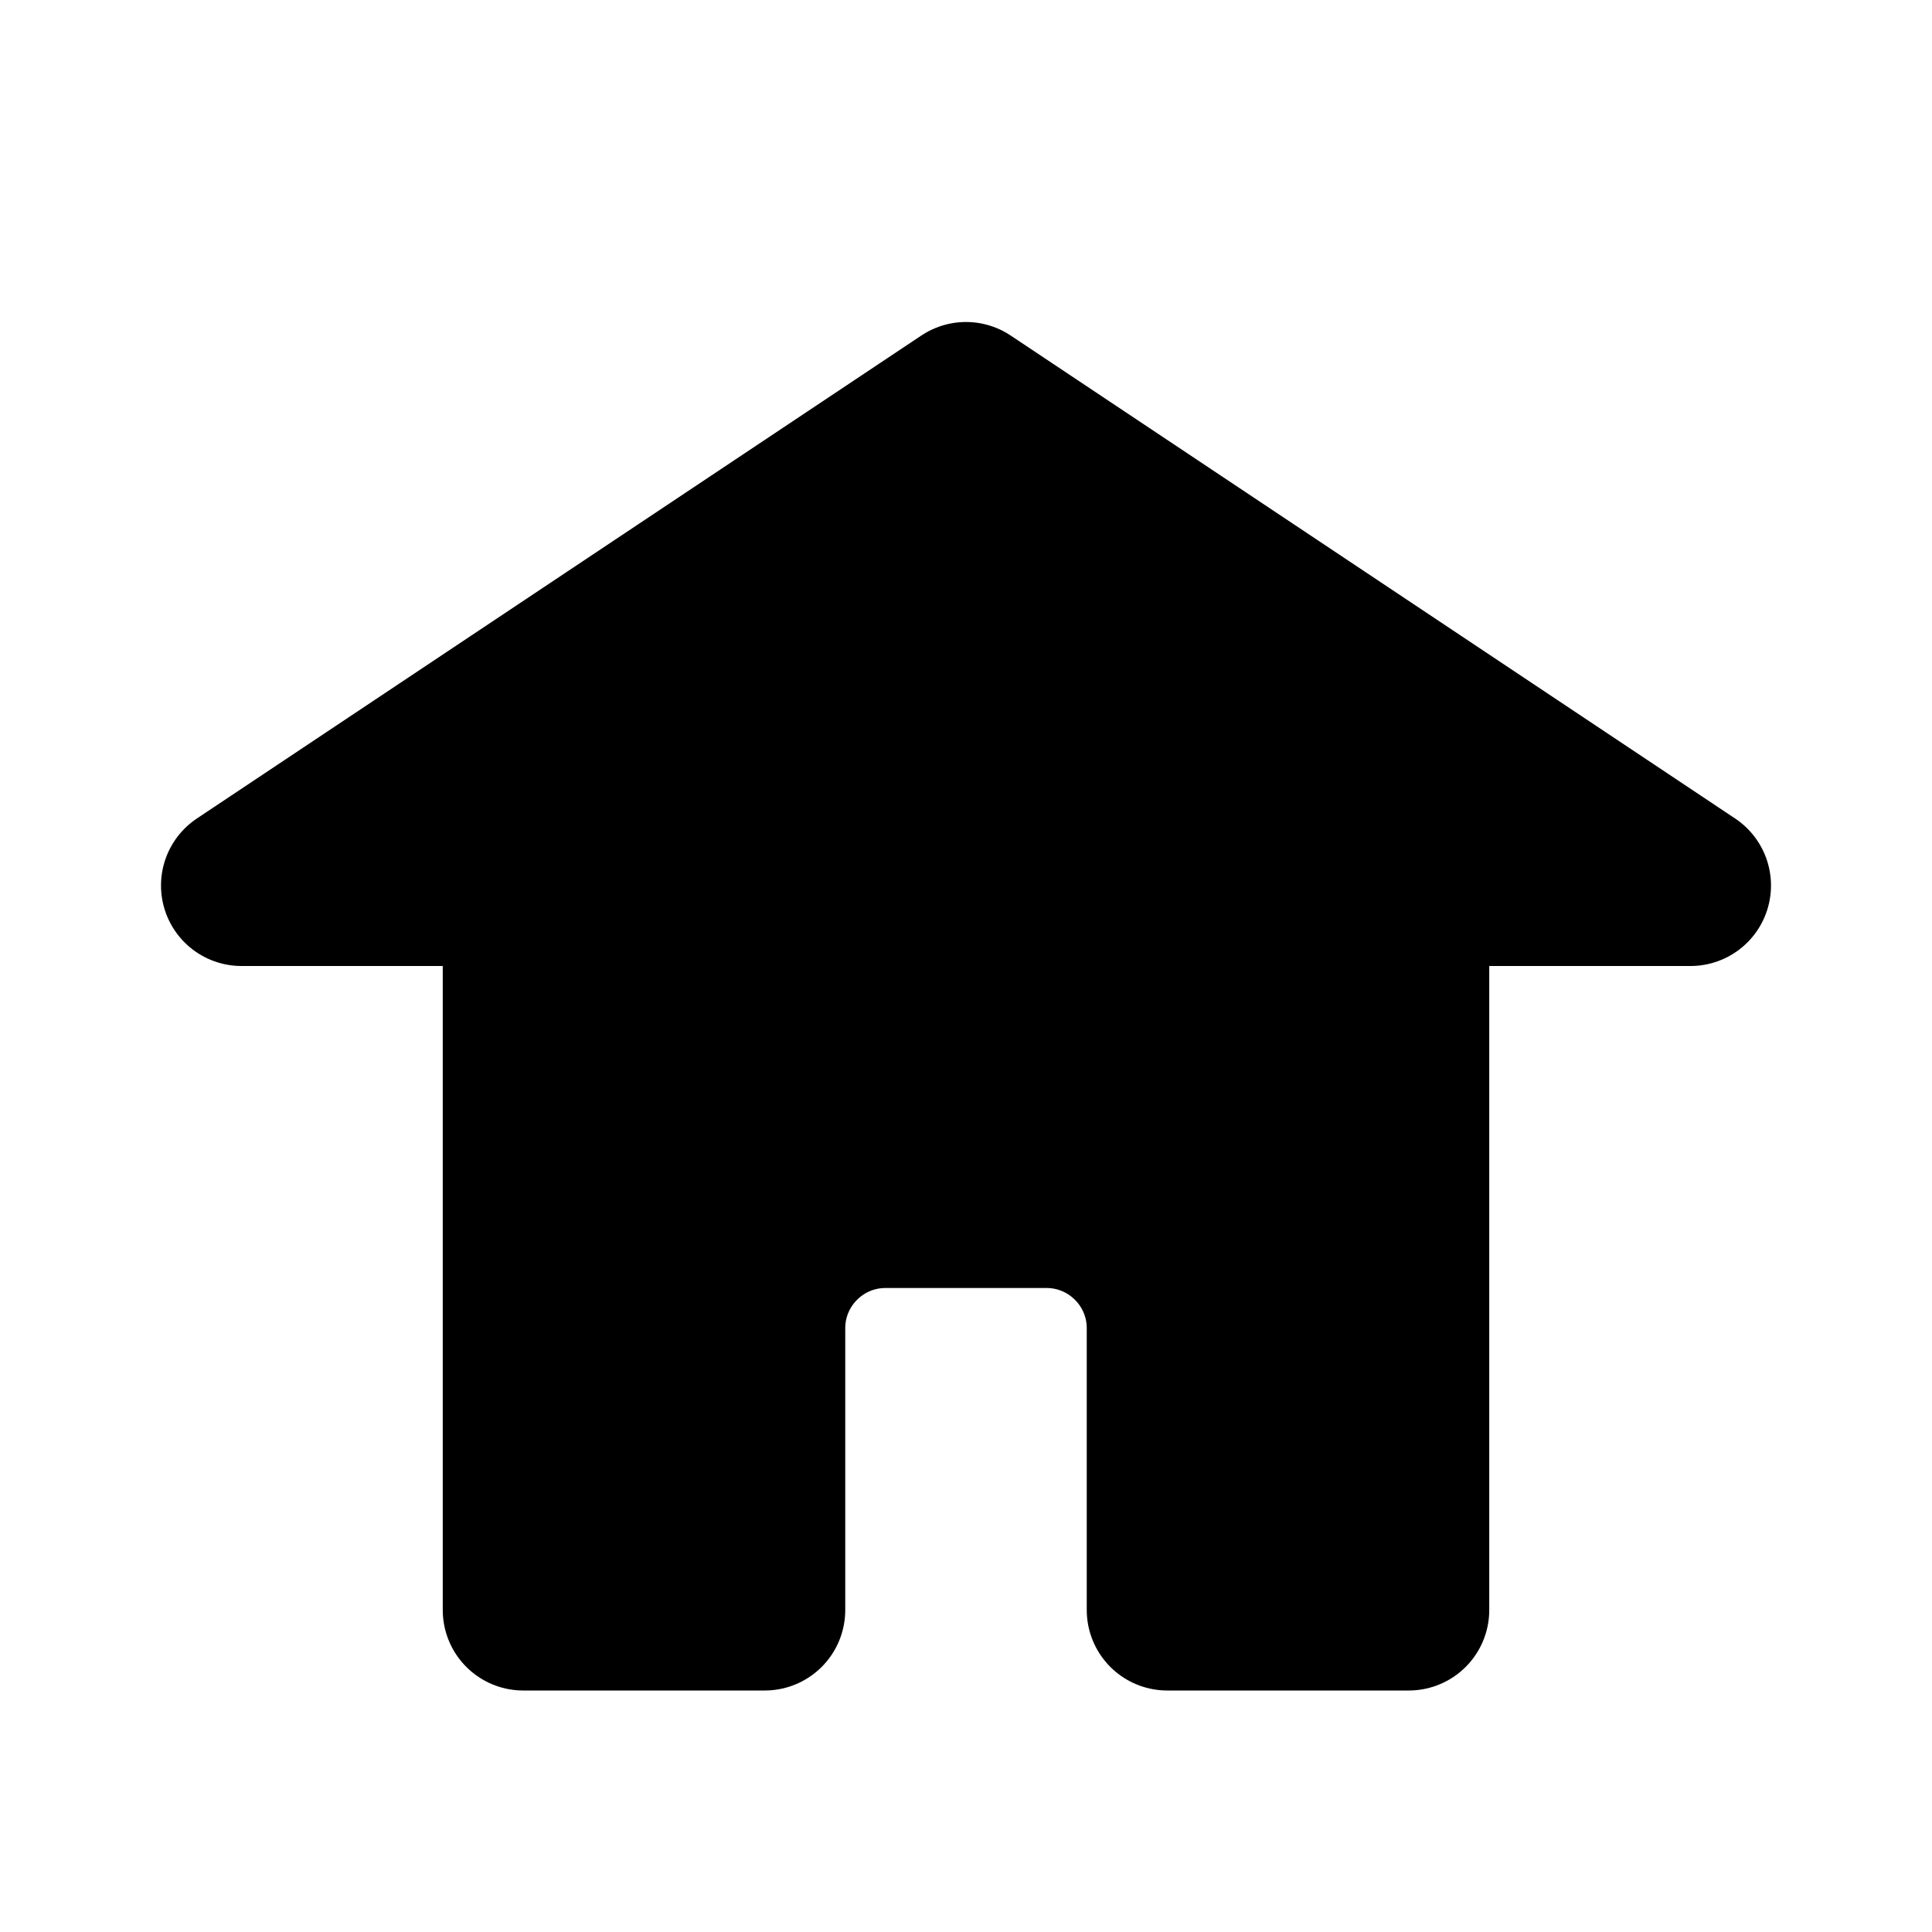
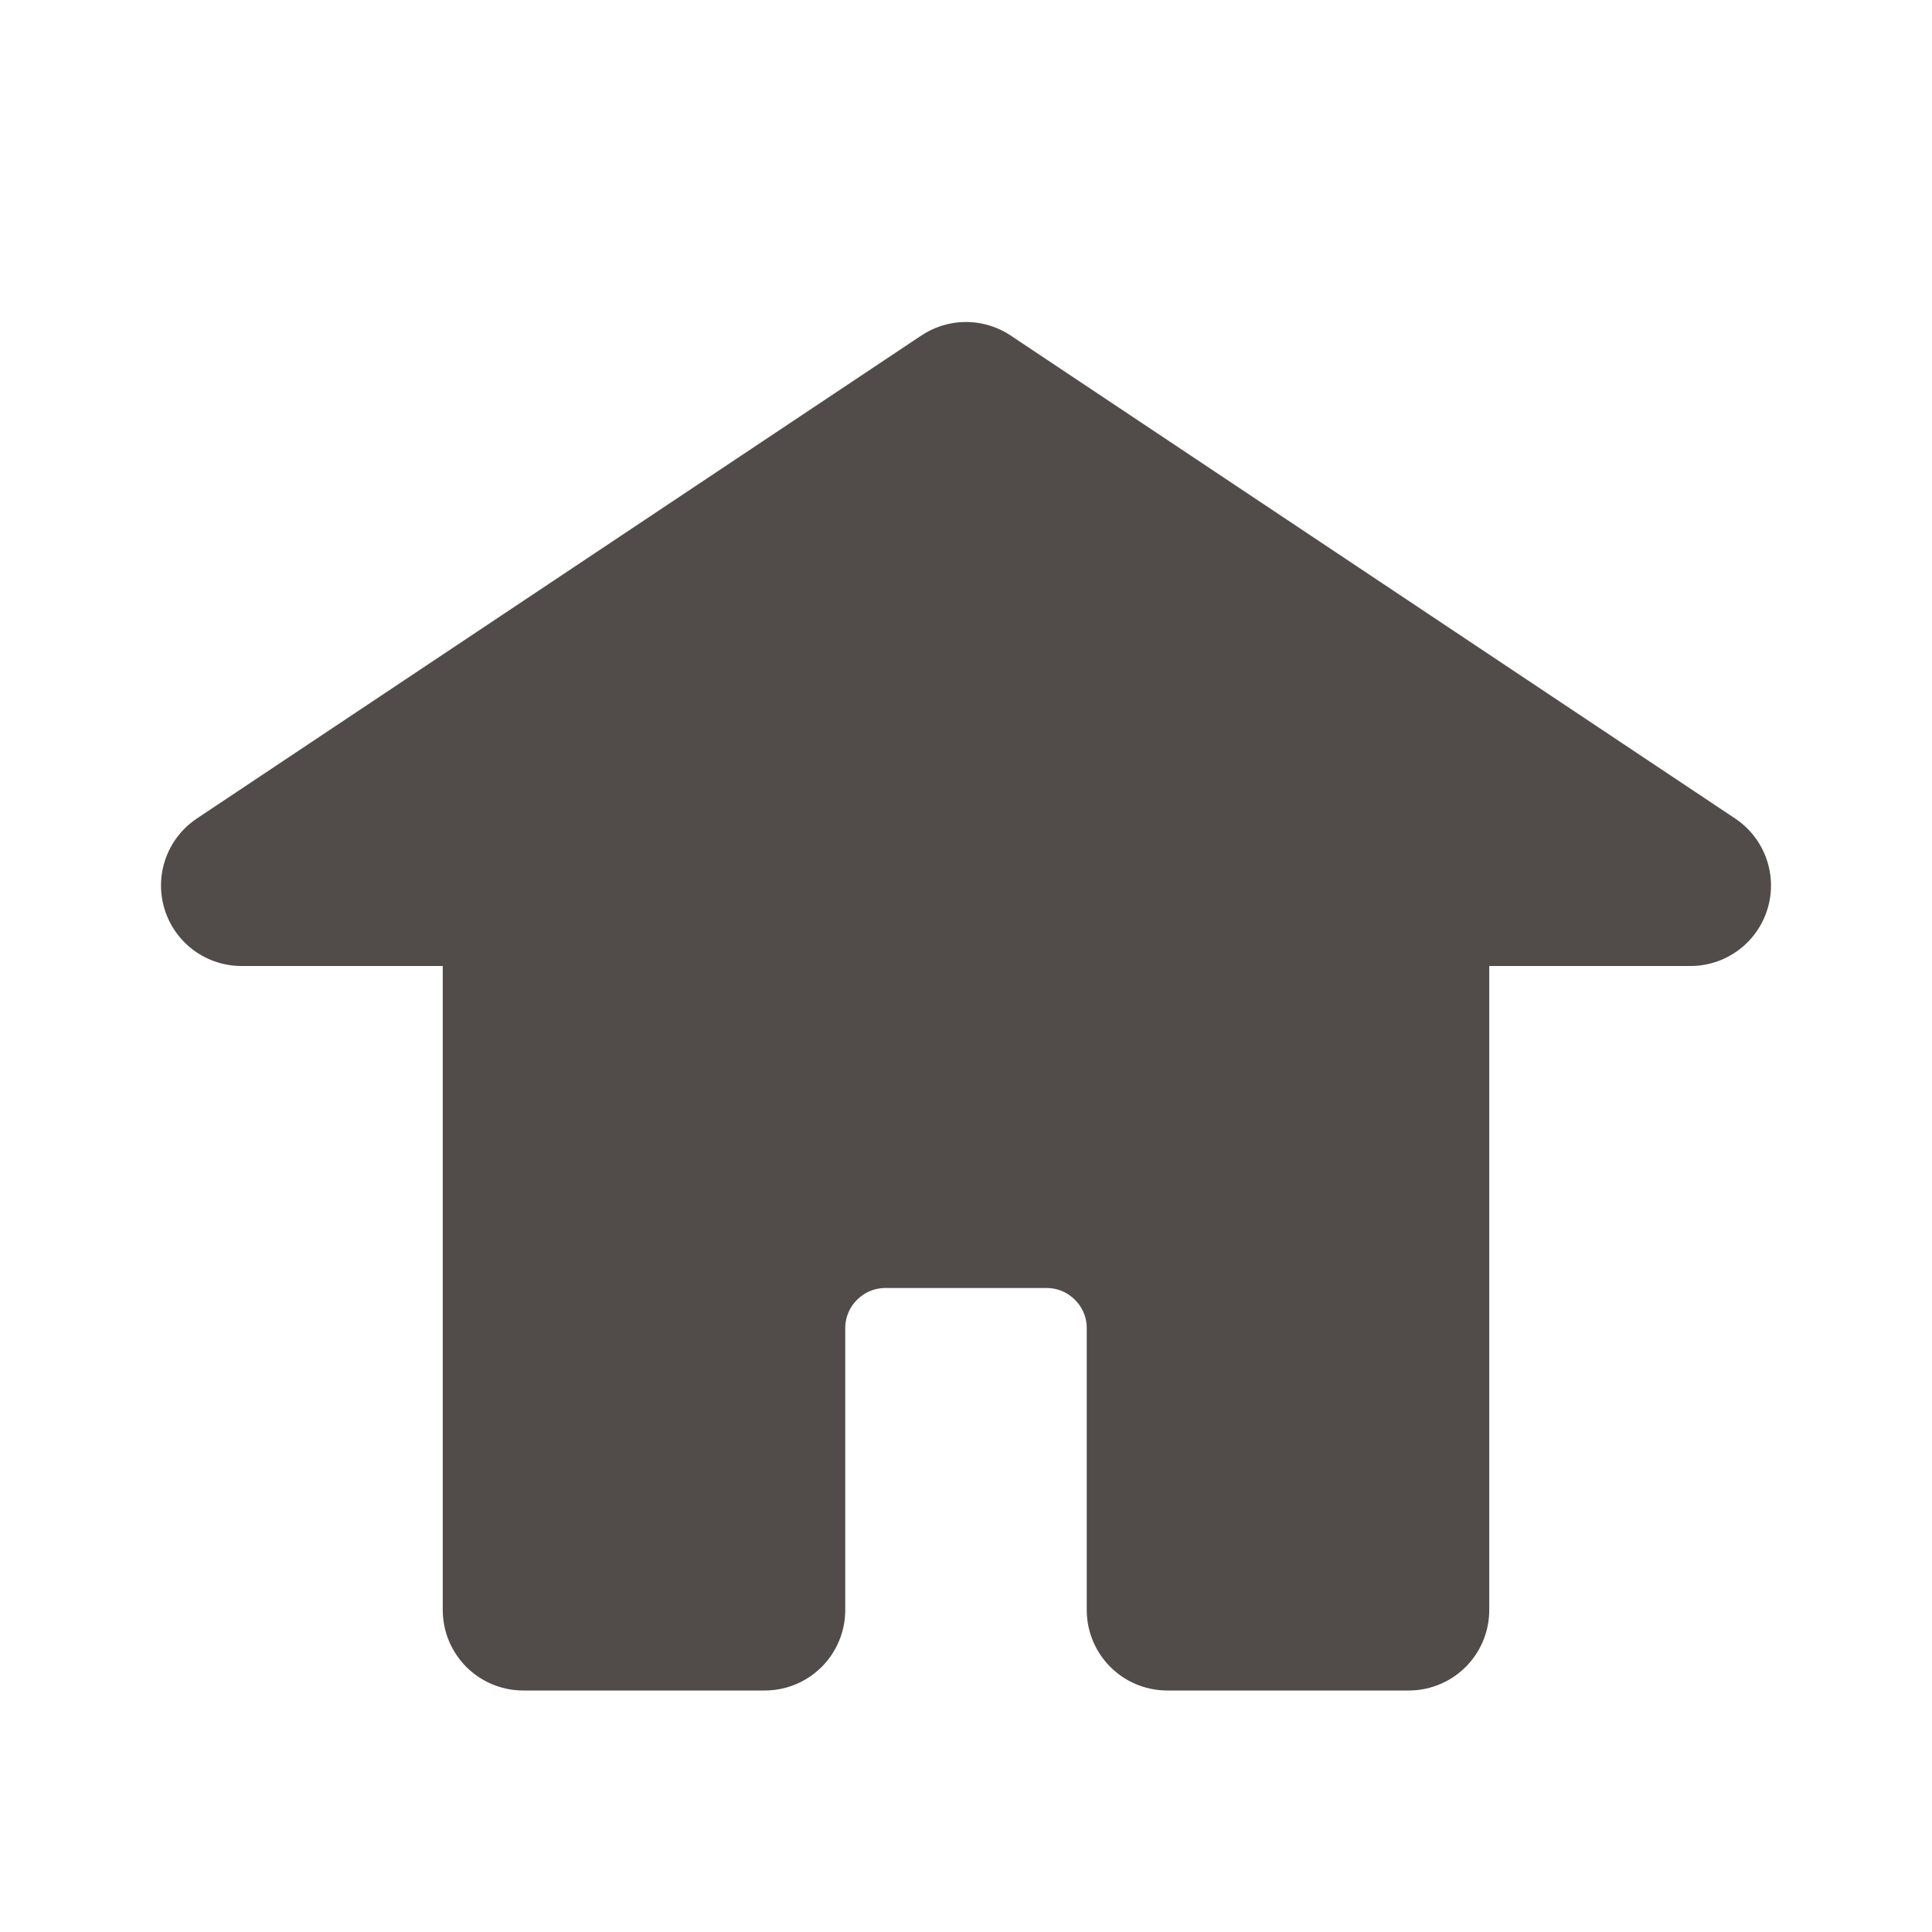
- <svg xmlns="http://www.w3.org/2000/svg" width="300px" height="300px" viewBox="0 0 24 24" fill="none">
+ <svg xmlns="http://www.w3.org/2000/svg" width="300px" height="300px" viewBox="0 0 24 24" fill="#514c4a">
  <g id="SVGRepo_bgCarrier" stroke-width="0" />
  <g id="SVGRepo_tracerCarrier" stroke-linecap="round" stroke-linejoin="round" />
  <g id="SVGRepo_iconCarrier">
-     <path d="M6.5 20V11H3L12 5L21 11H17.5V20H14.5V16.5C14.5 15.672 13.828 15 13 15H11C10.172 15 9.5 15.672 9.5 16.5V20H6.5Z" fill="#000000" stroke="#000000" stroke-width="2" stroke-linecap="round" stroke-linejoin="round" />
+     <path d="M6.5 20V11H3L12 5L21 11H17.5V20H14.5V16.5C14.5 15.672 13.828 15 13 15H11C10.172 15 9.5 15.672 9.5 16.5V20H6.5Z" fill="#514c4a" stroke="#514c4a" stroke-width="2" stroke-linecap="round" stroke-linejoin="round" />
  </g>
</svg>
